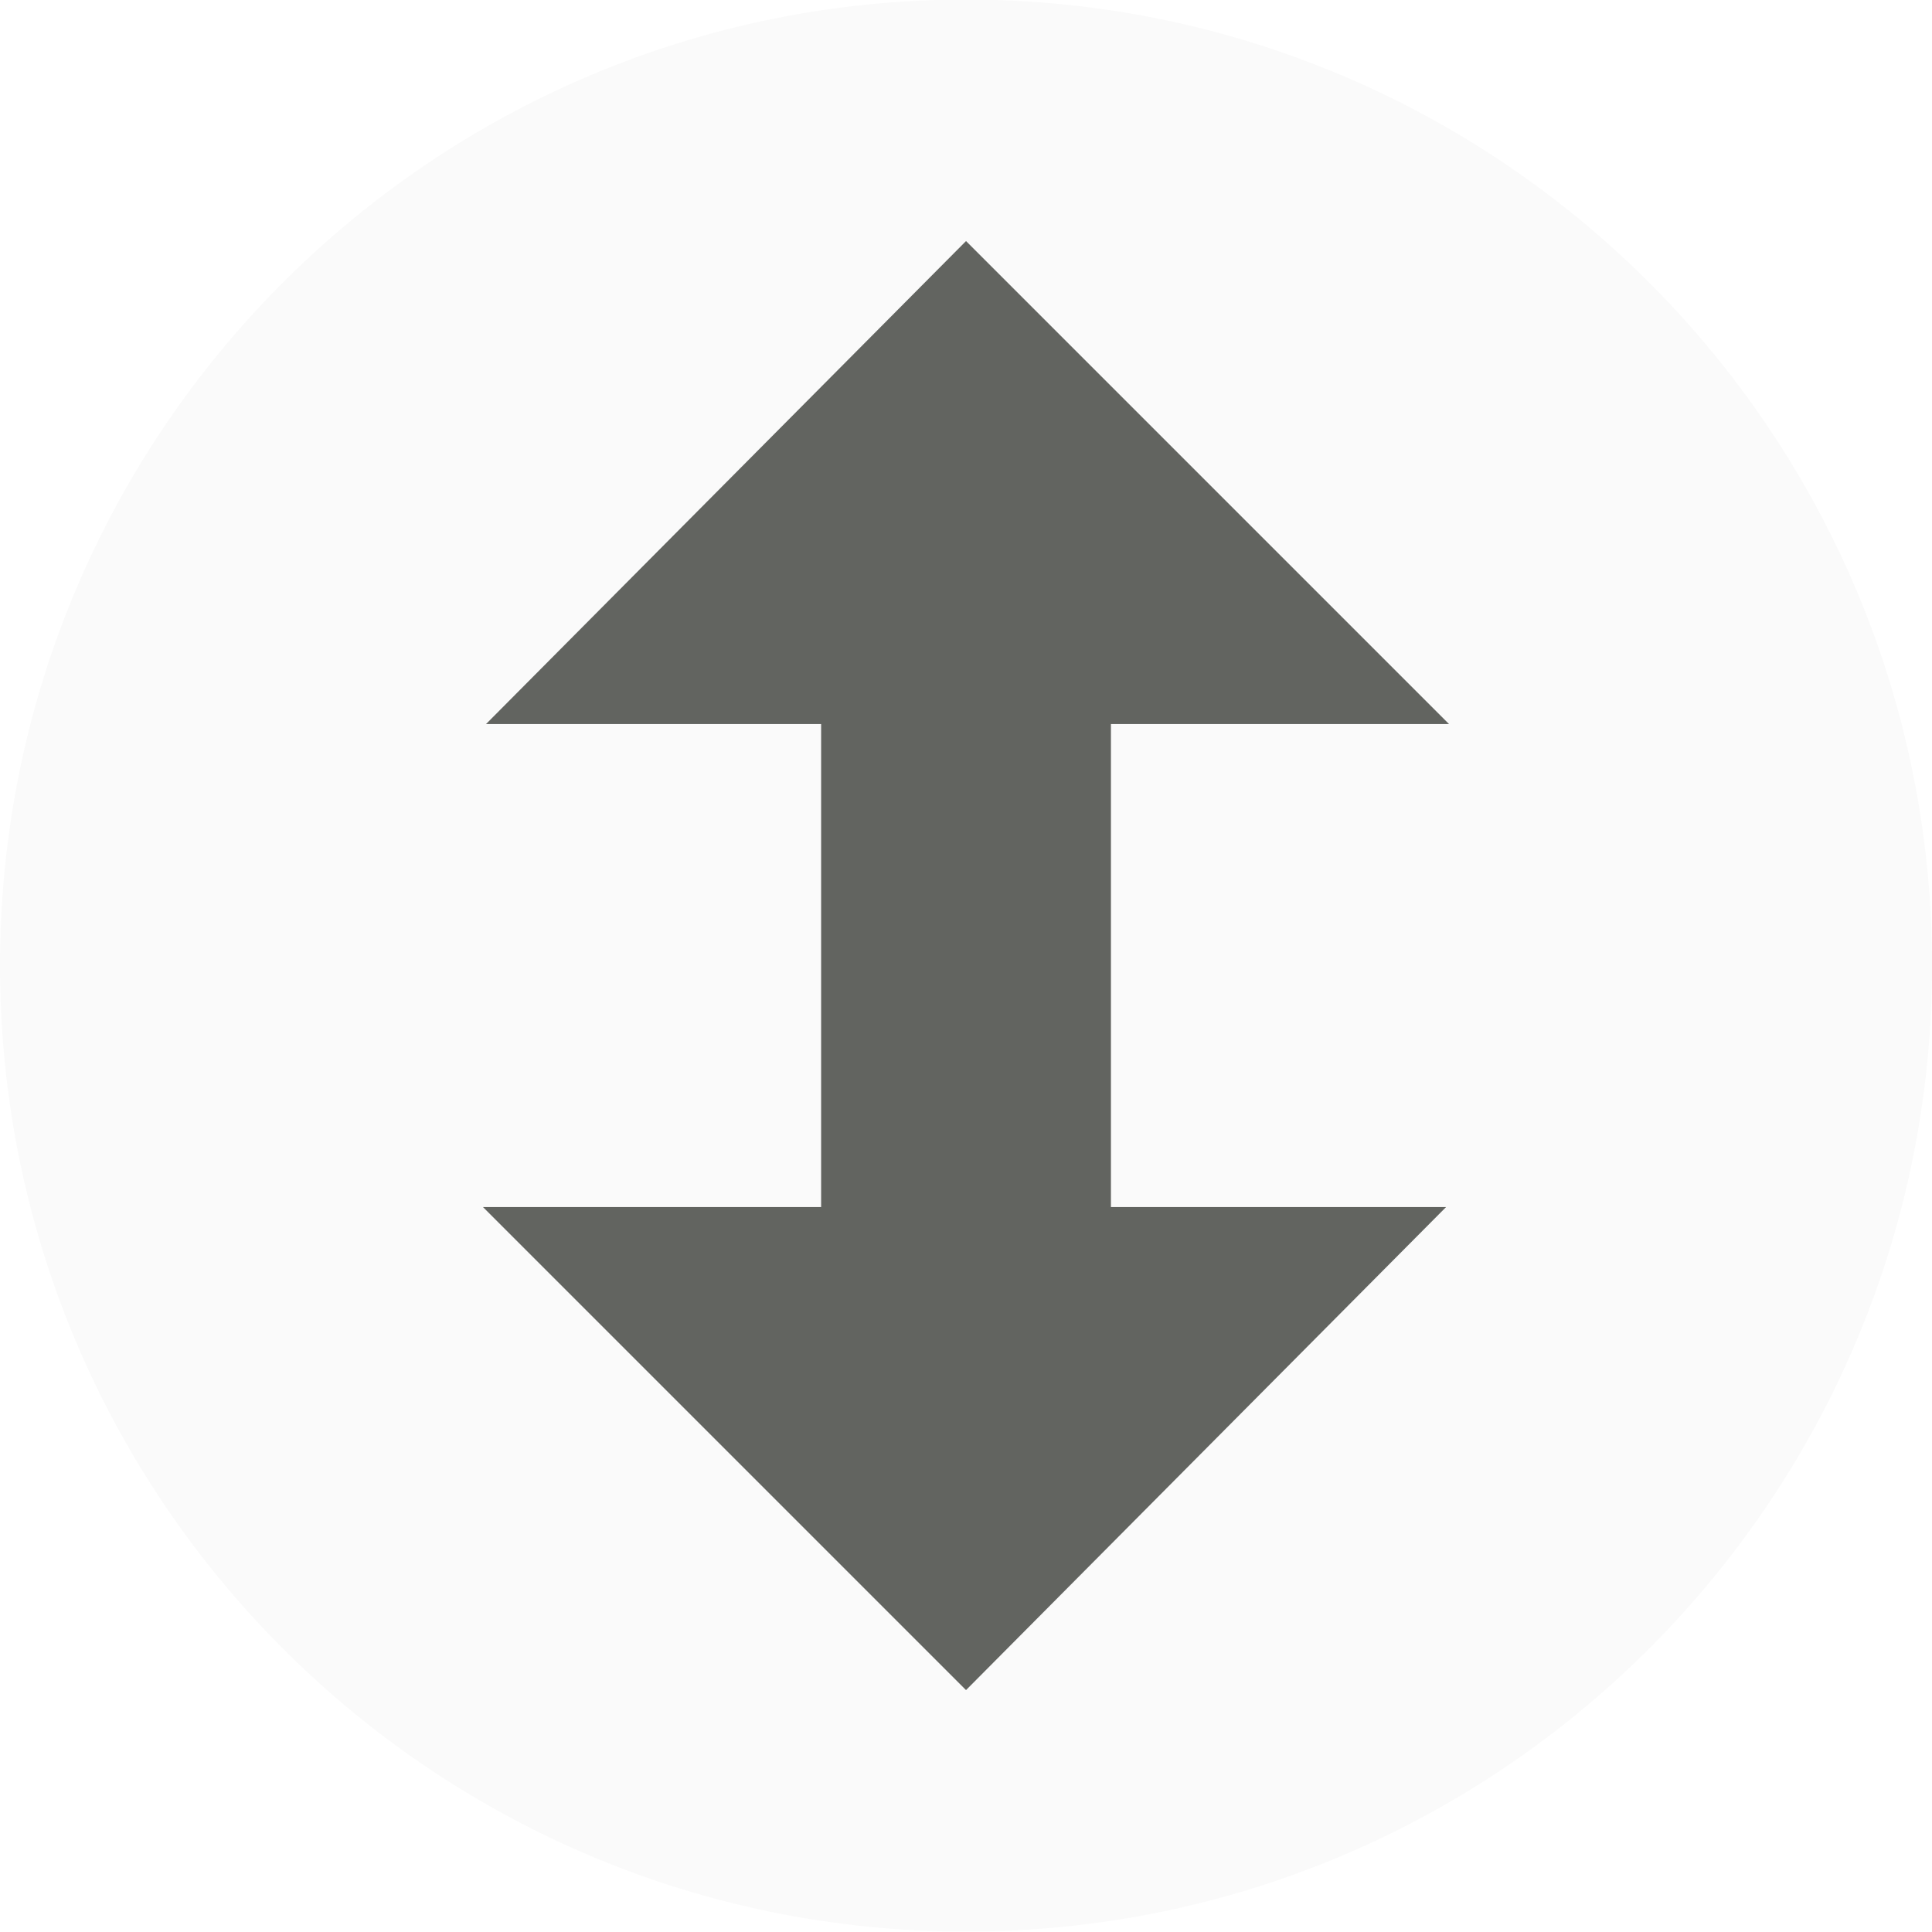
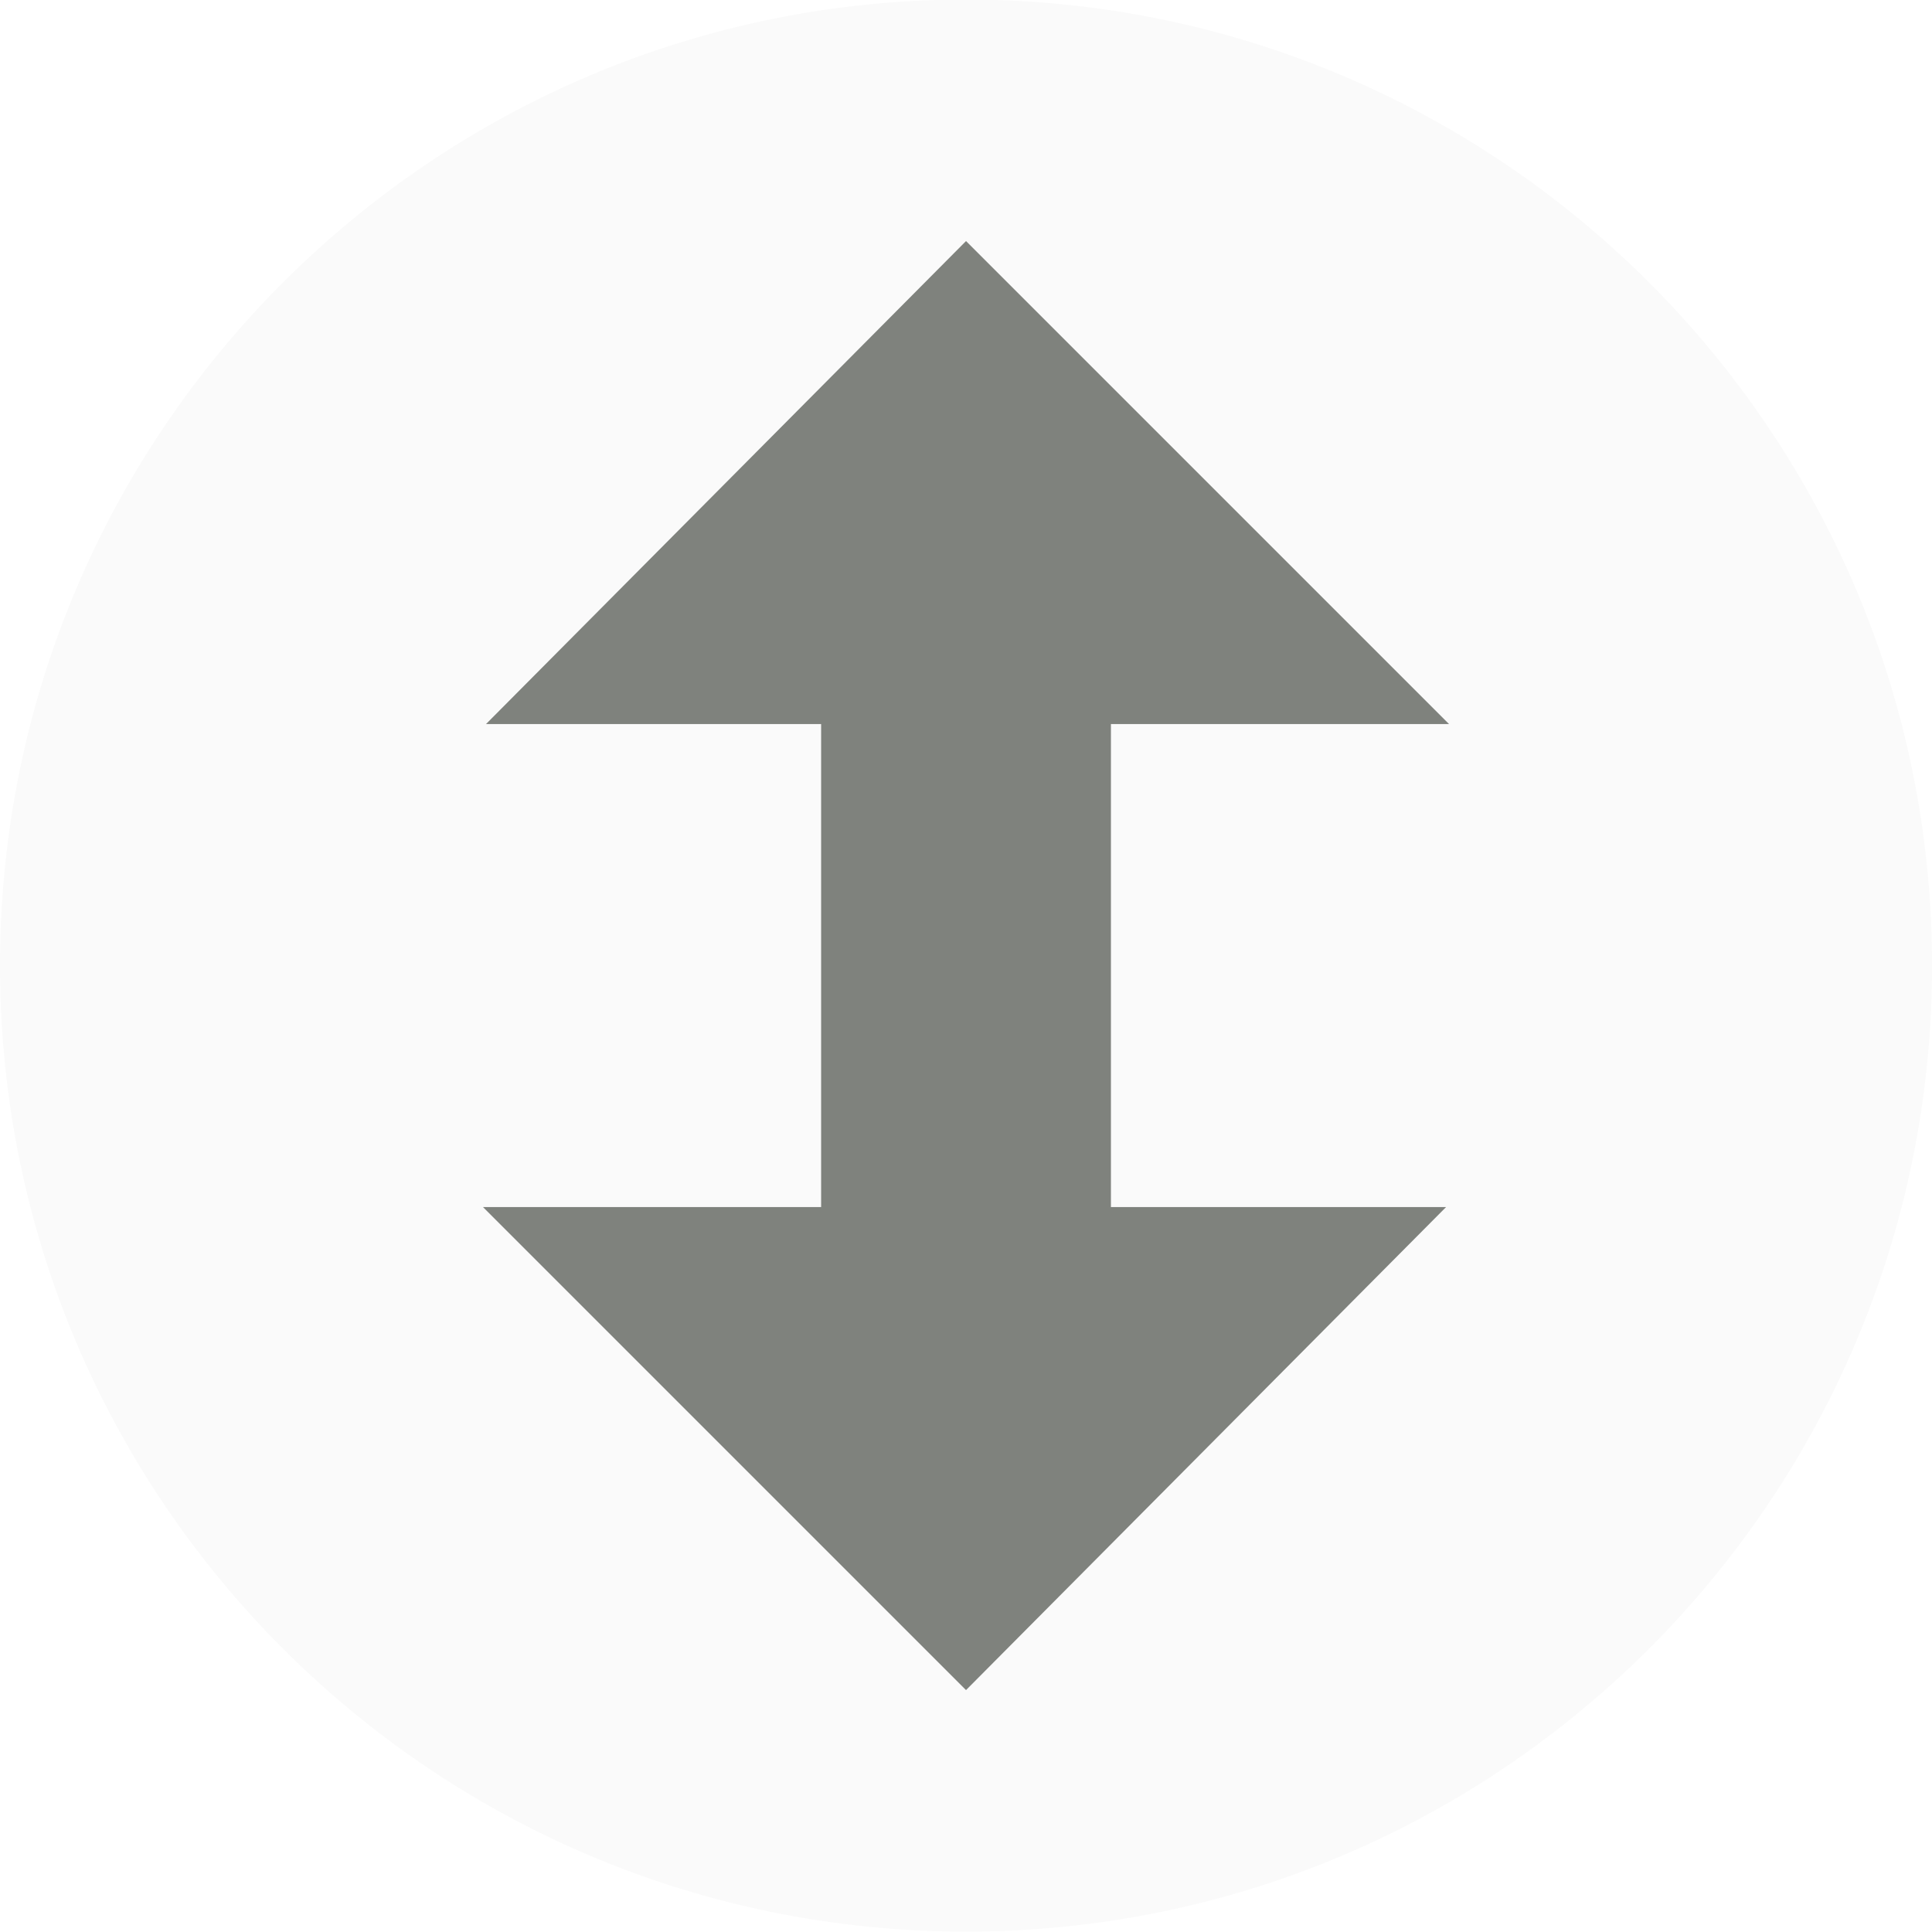
<svg xmlns="http://www.w3.org/2000/svg" width="26" height="26" version="1.1" viewBox="0 0 6.879 6.879">
  <g transform="translate(0 -290.12)">
    <g id="a" transform="matrix(0 .17198 -.17198 0 34.396 276.36)">
      <path d="m120 180a20 20 0 0 1-40 0 20 20 0 1 1 40 0z" fill="#fafafa" />
-       <path d="m95 170-10 10 10 9.938v-6.938h10v7l10-10-10-9.938v6.938h-10z" fill="#626460" />
+       <path d="m95 170-10 10 10 9.938v-6.938h10v7l10-10-10-9.938v6.938h-10z" fill="#7f827d" />
    </g>
  </g>
</svg>
